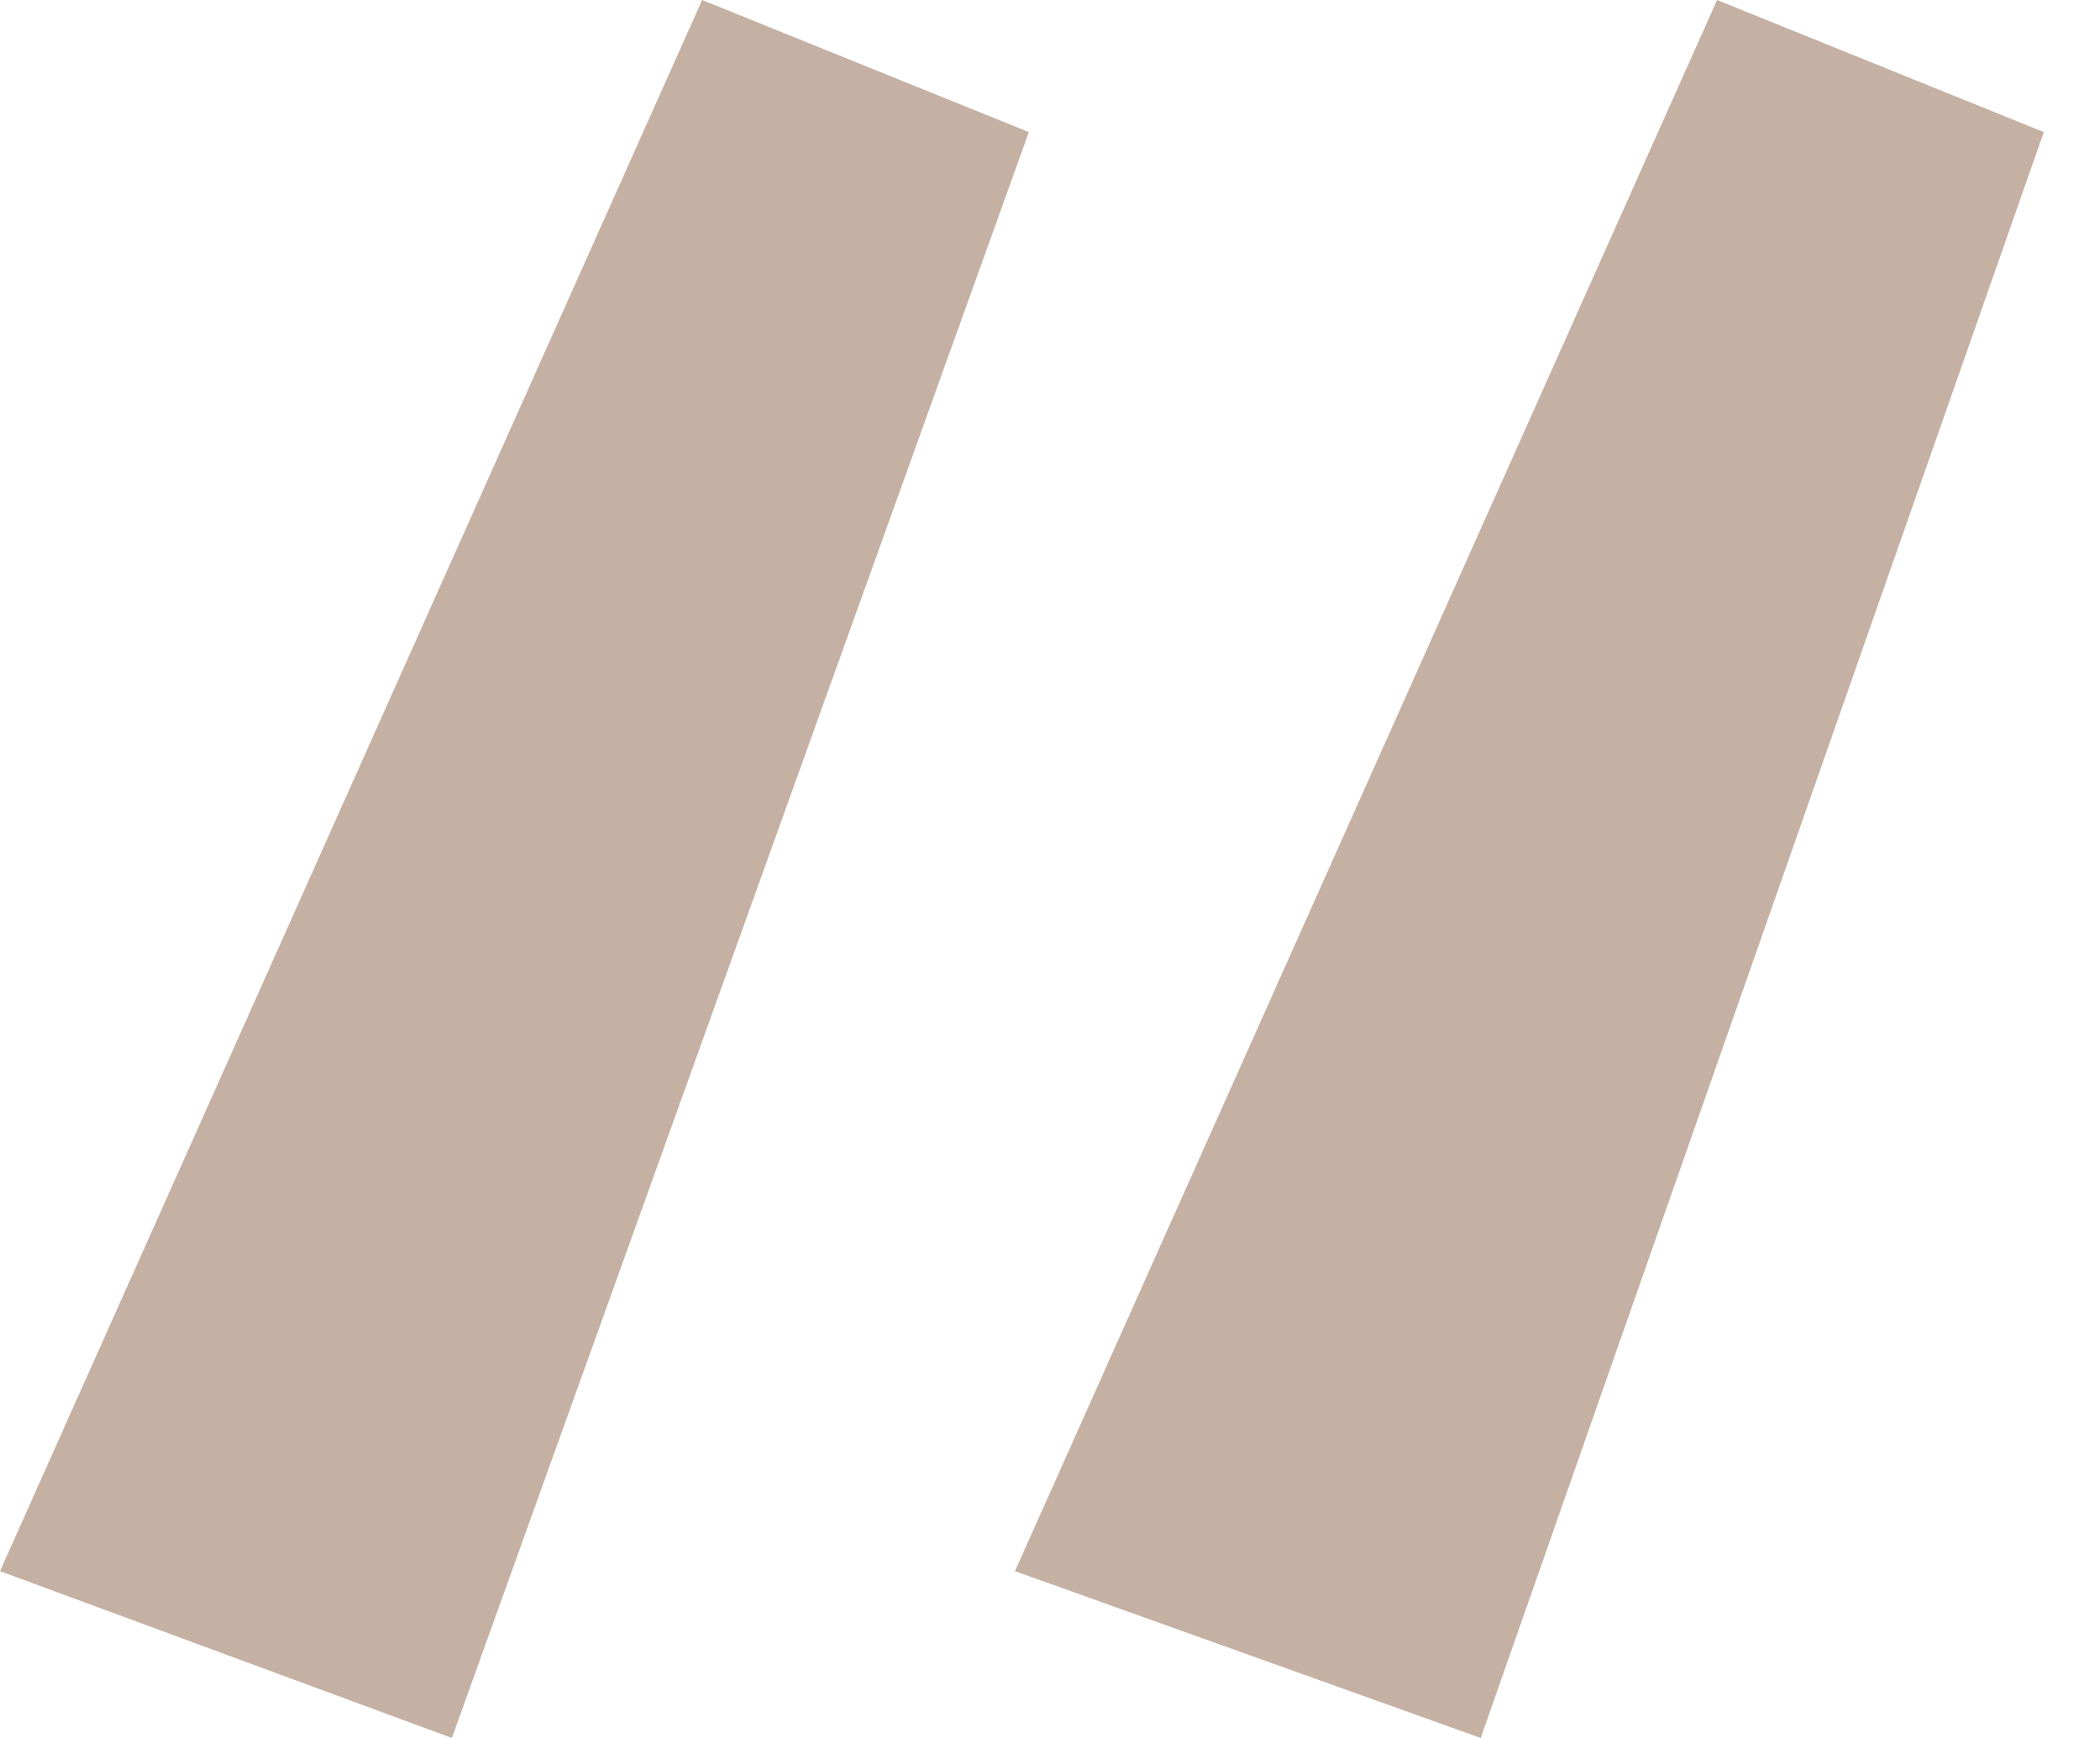
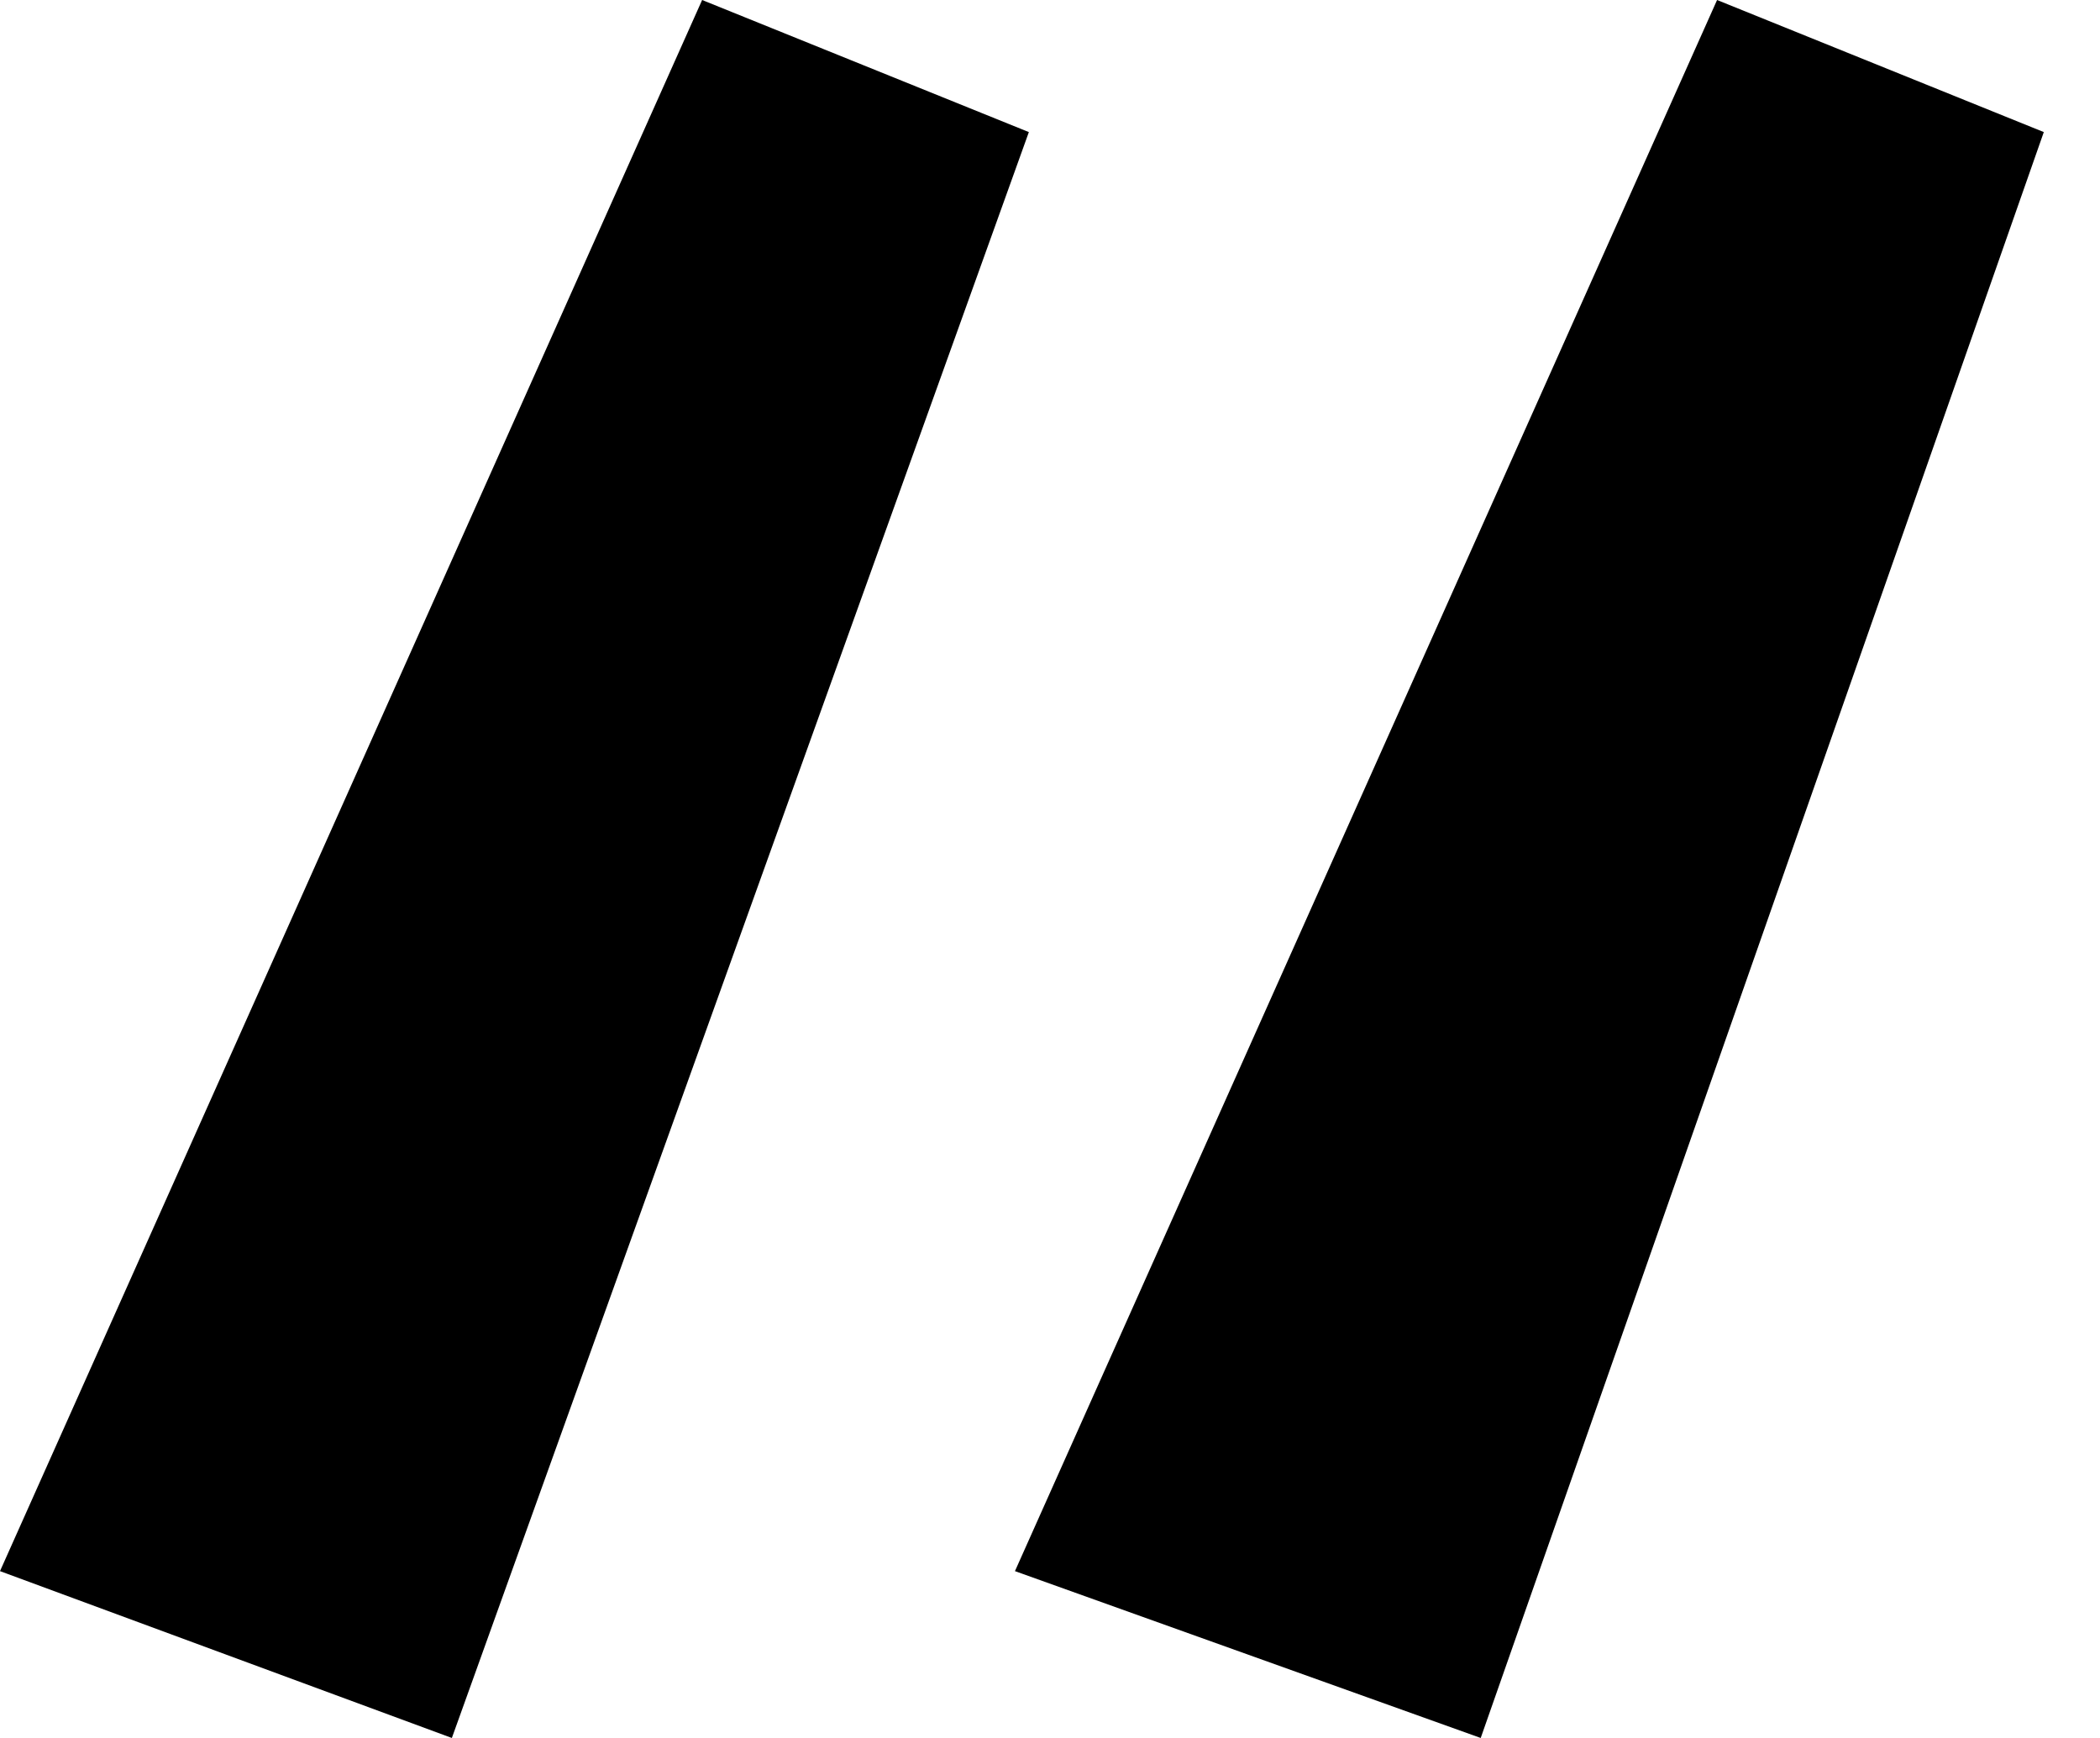
- <svg xmlns="http://www.w3.org/2000/svg" width="29" height="24" viewBox="0 0 29 24" fill="none">
-   <path id="â" d="M14.208 1.824L6.24 24L0 21.696L9.696 0L14.208 1.824ZM28.224 1.824L20.448 24L14.016 21.696L23.712 0L28.224 1.824Z" fill="#C4B1A4" />
+ <svg xmlns="http://www.w3.org/2000/svg" width="29px" height="24px" viewBox="0 0 29 24" fill="#000">
+   <path id="quote" d="M14.208 1.824L6.24 24L0 21.696L9.696 0L14.208 1.824ZM28.224 1.824L20.448 24L14.016 21.696L23.712 0L28.224 1.824Z" />
</svg>
